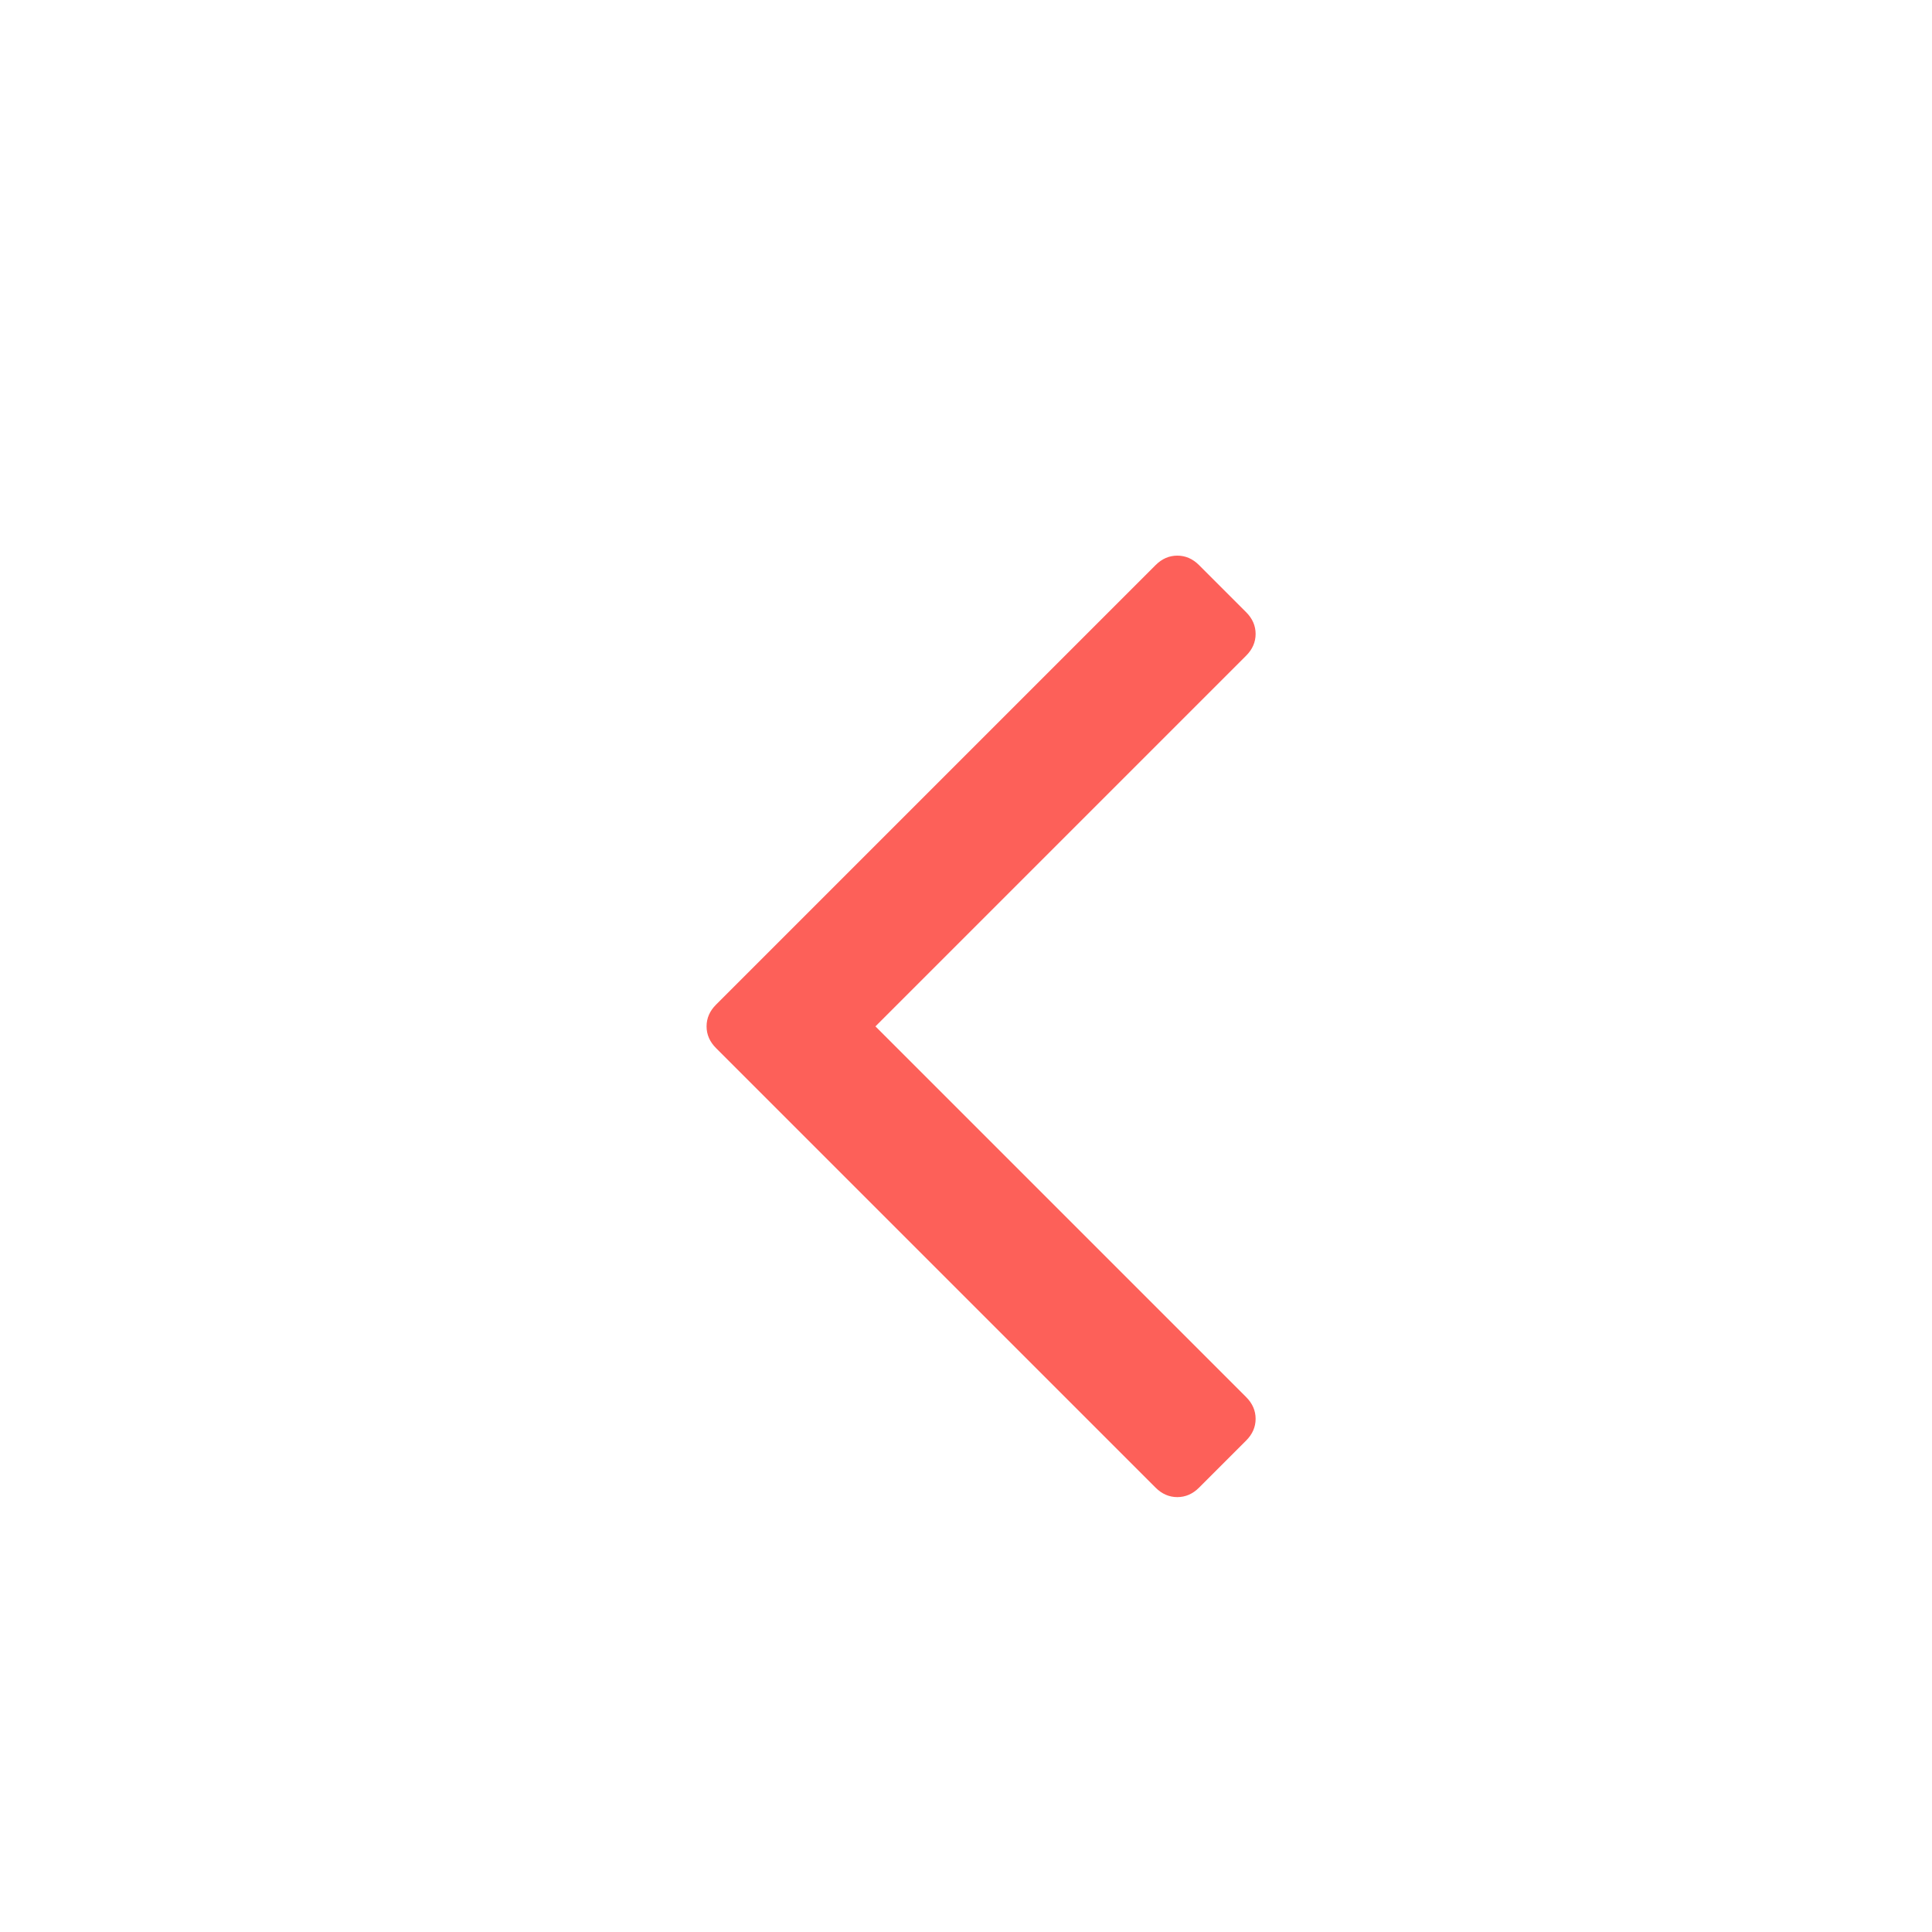
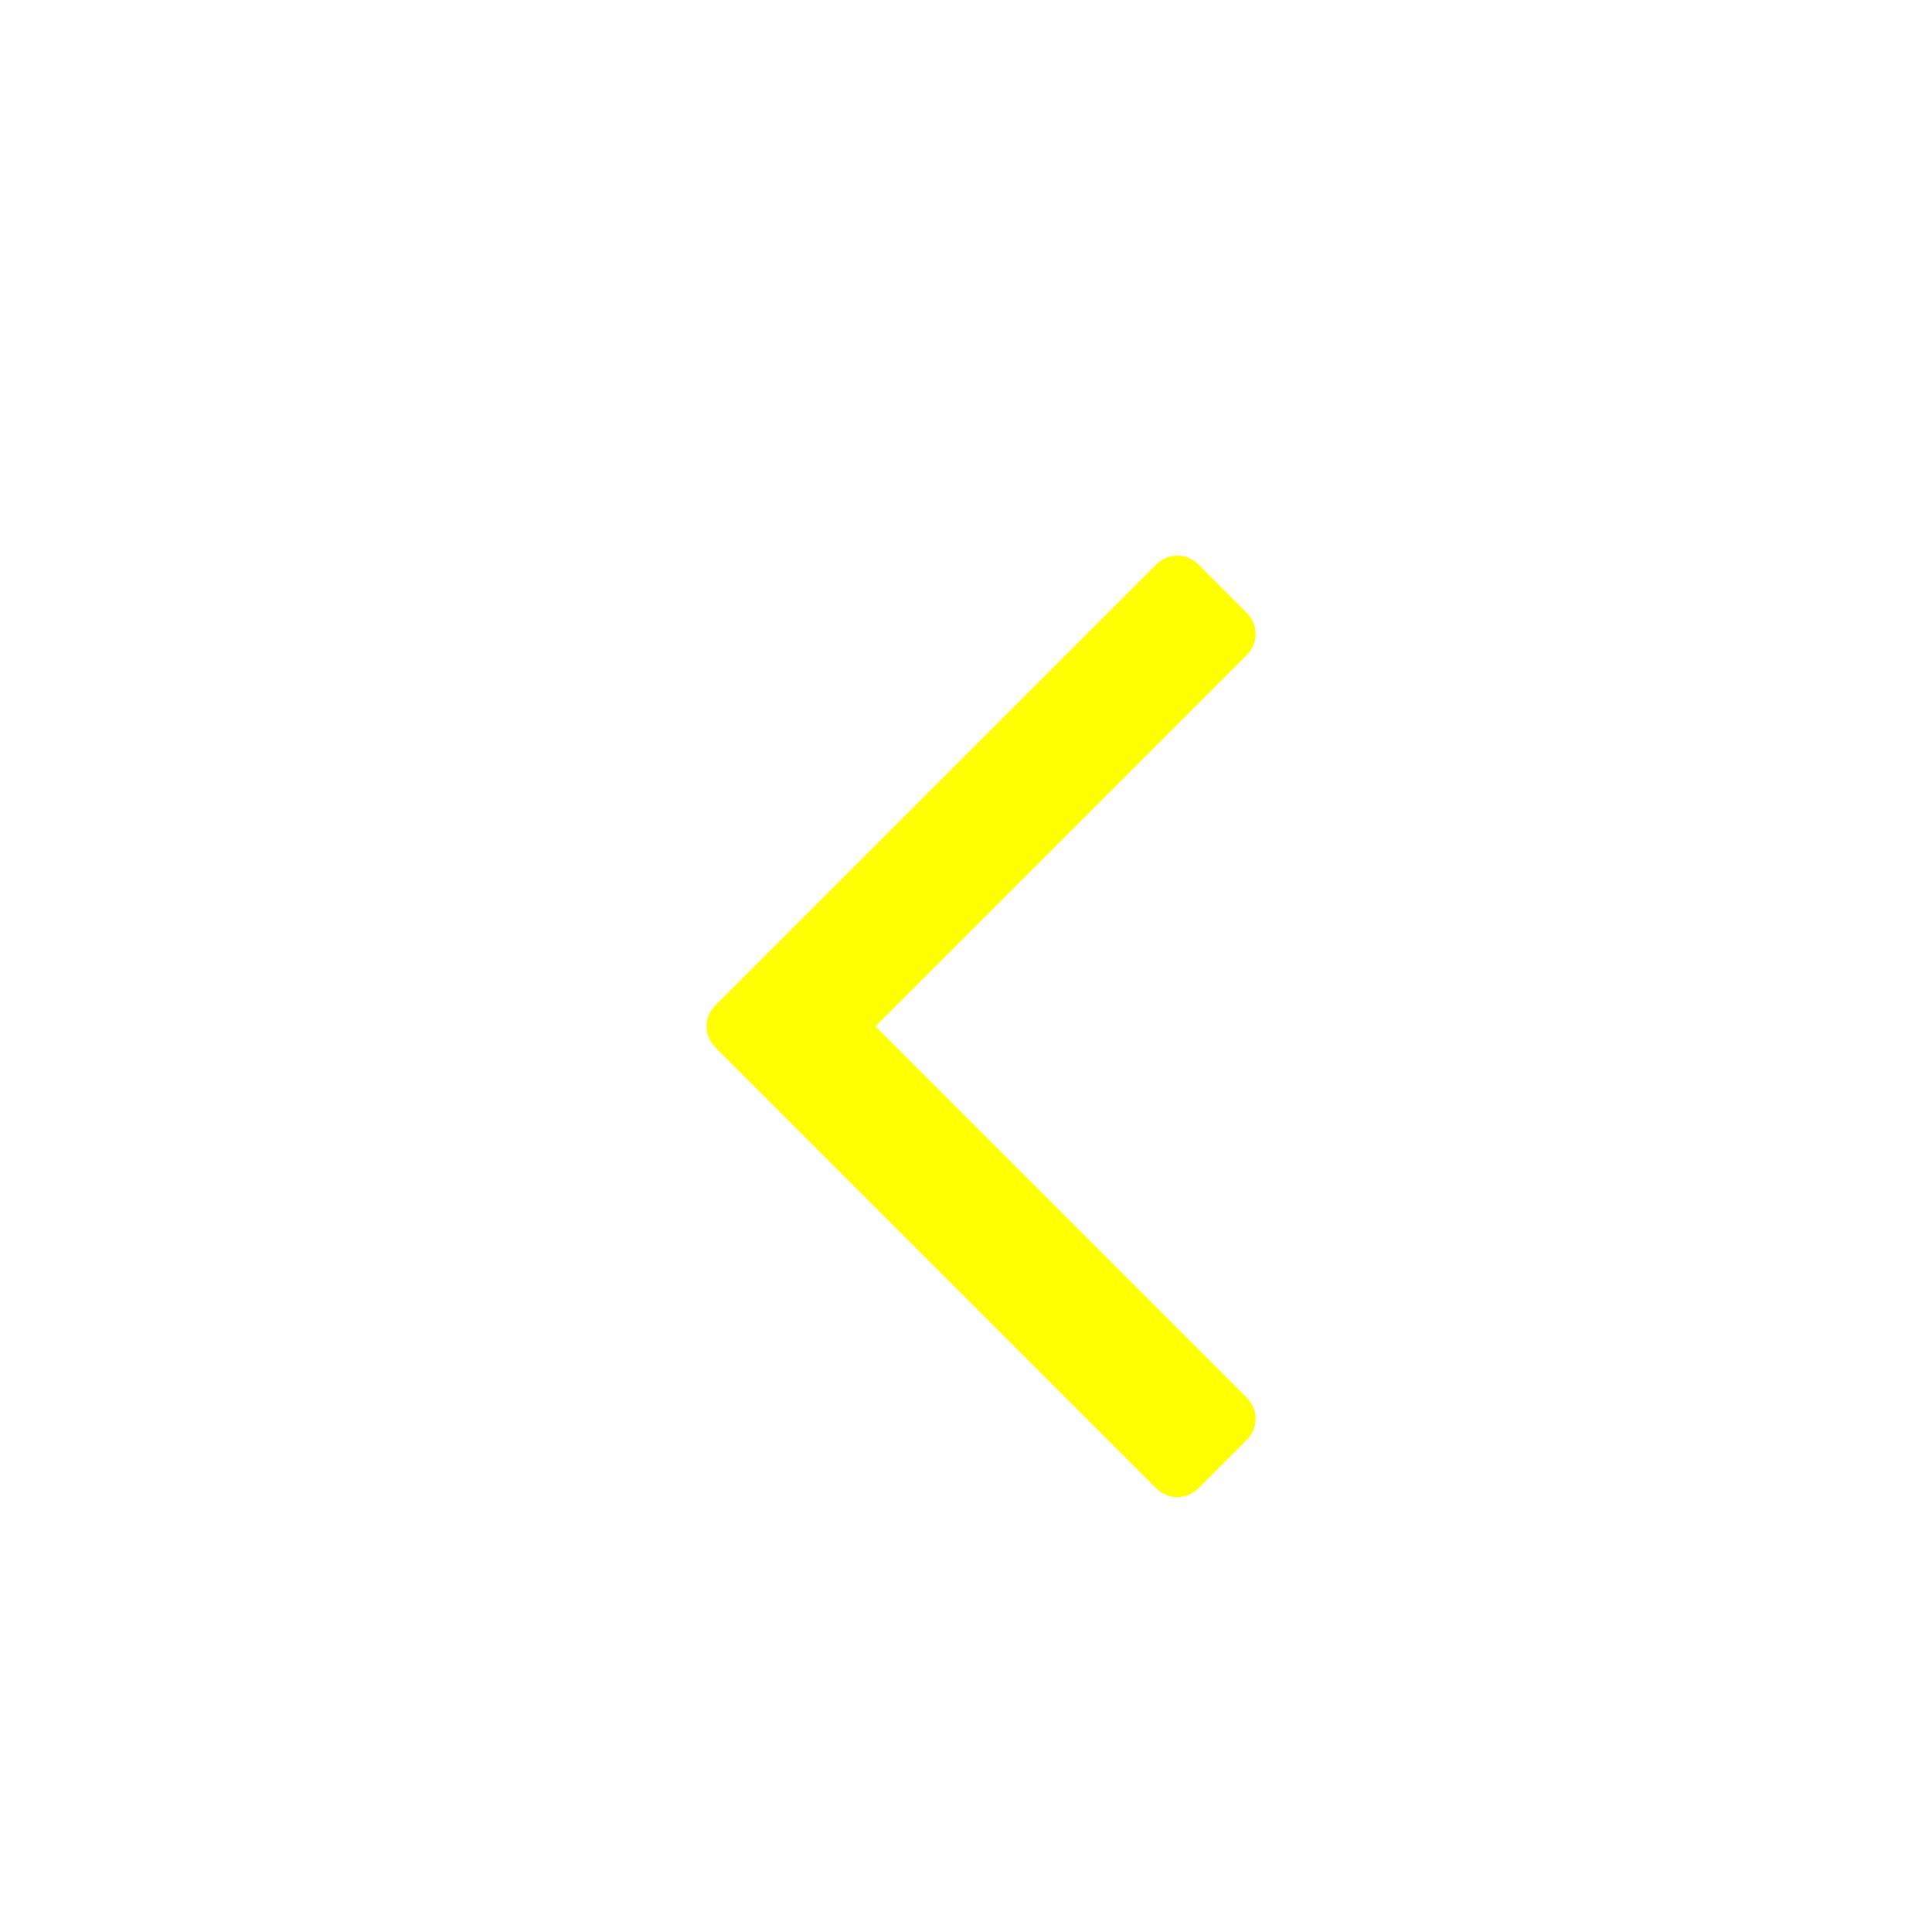
<svg xmlns="http://www.w3.org/2000/svg" width="2048" height="2048" viewBox="0 0 2048 2048">
-   <path fill="#FD6059" d="M1331 672q0 13-10 23l-393 393 393 393q10 10 10 23t-10 23l-50 50q-10 10-23 10t-23-10l-466-466q-10-10-10-23t10-23l466-466q10-10 23-10t23 10l50 50q10 10 10 23z" />
+   <path fill="#FFFF00" d="M1331 672q0 13-10 23l-393 393 393 393q10 10 10 23t-10 23l-50 50q-10 10-23 10t-23-10l-466-466q-10-10-10-23t10-23l466-466q10-10 23-10t23 10l50 50q10 10 10 23z" />
</svg>
